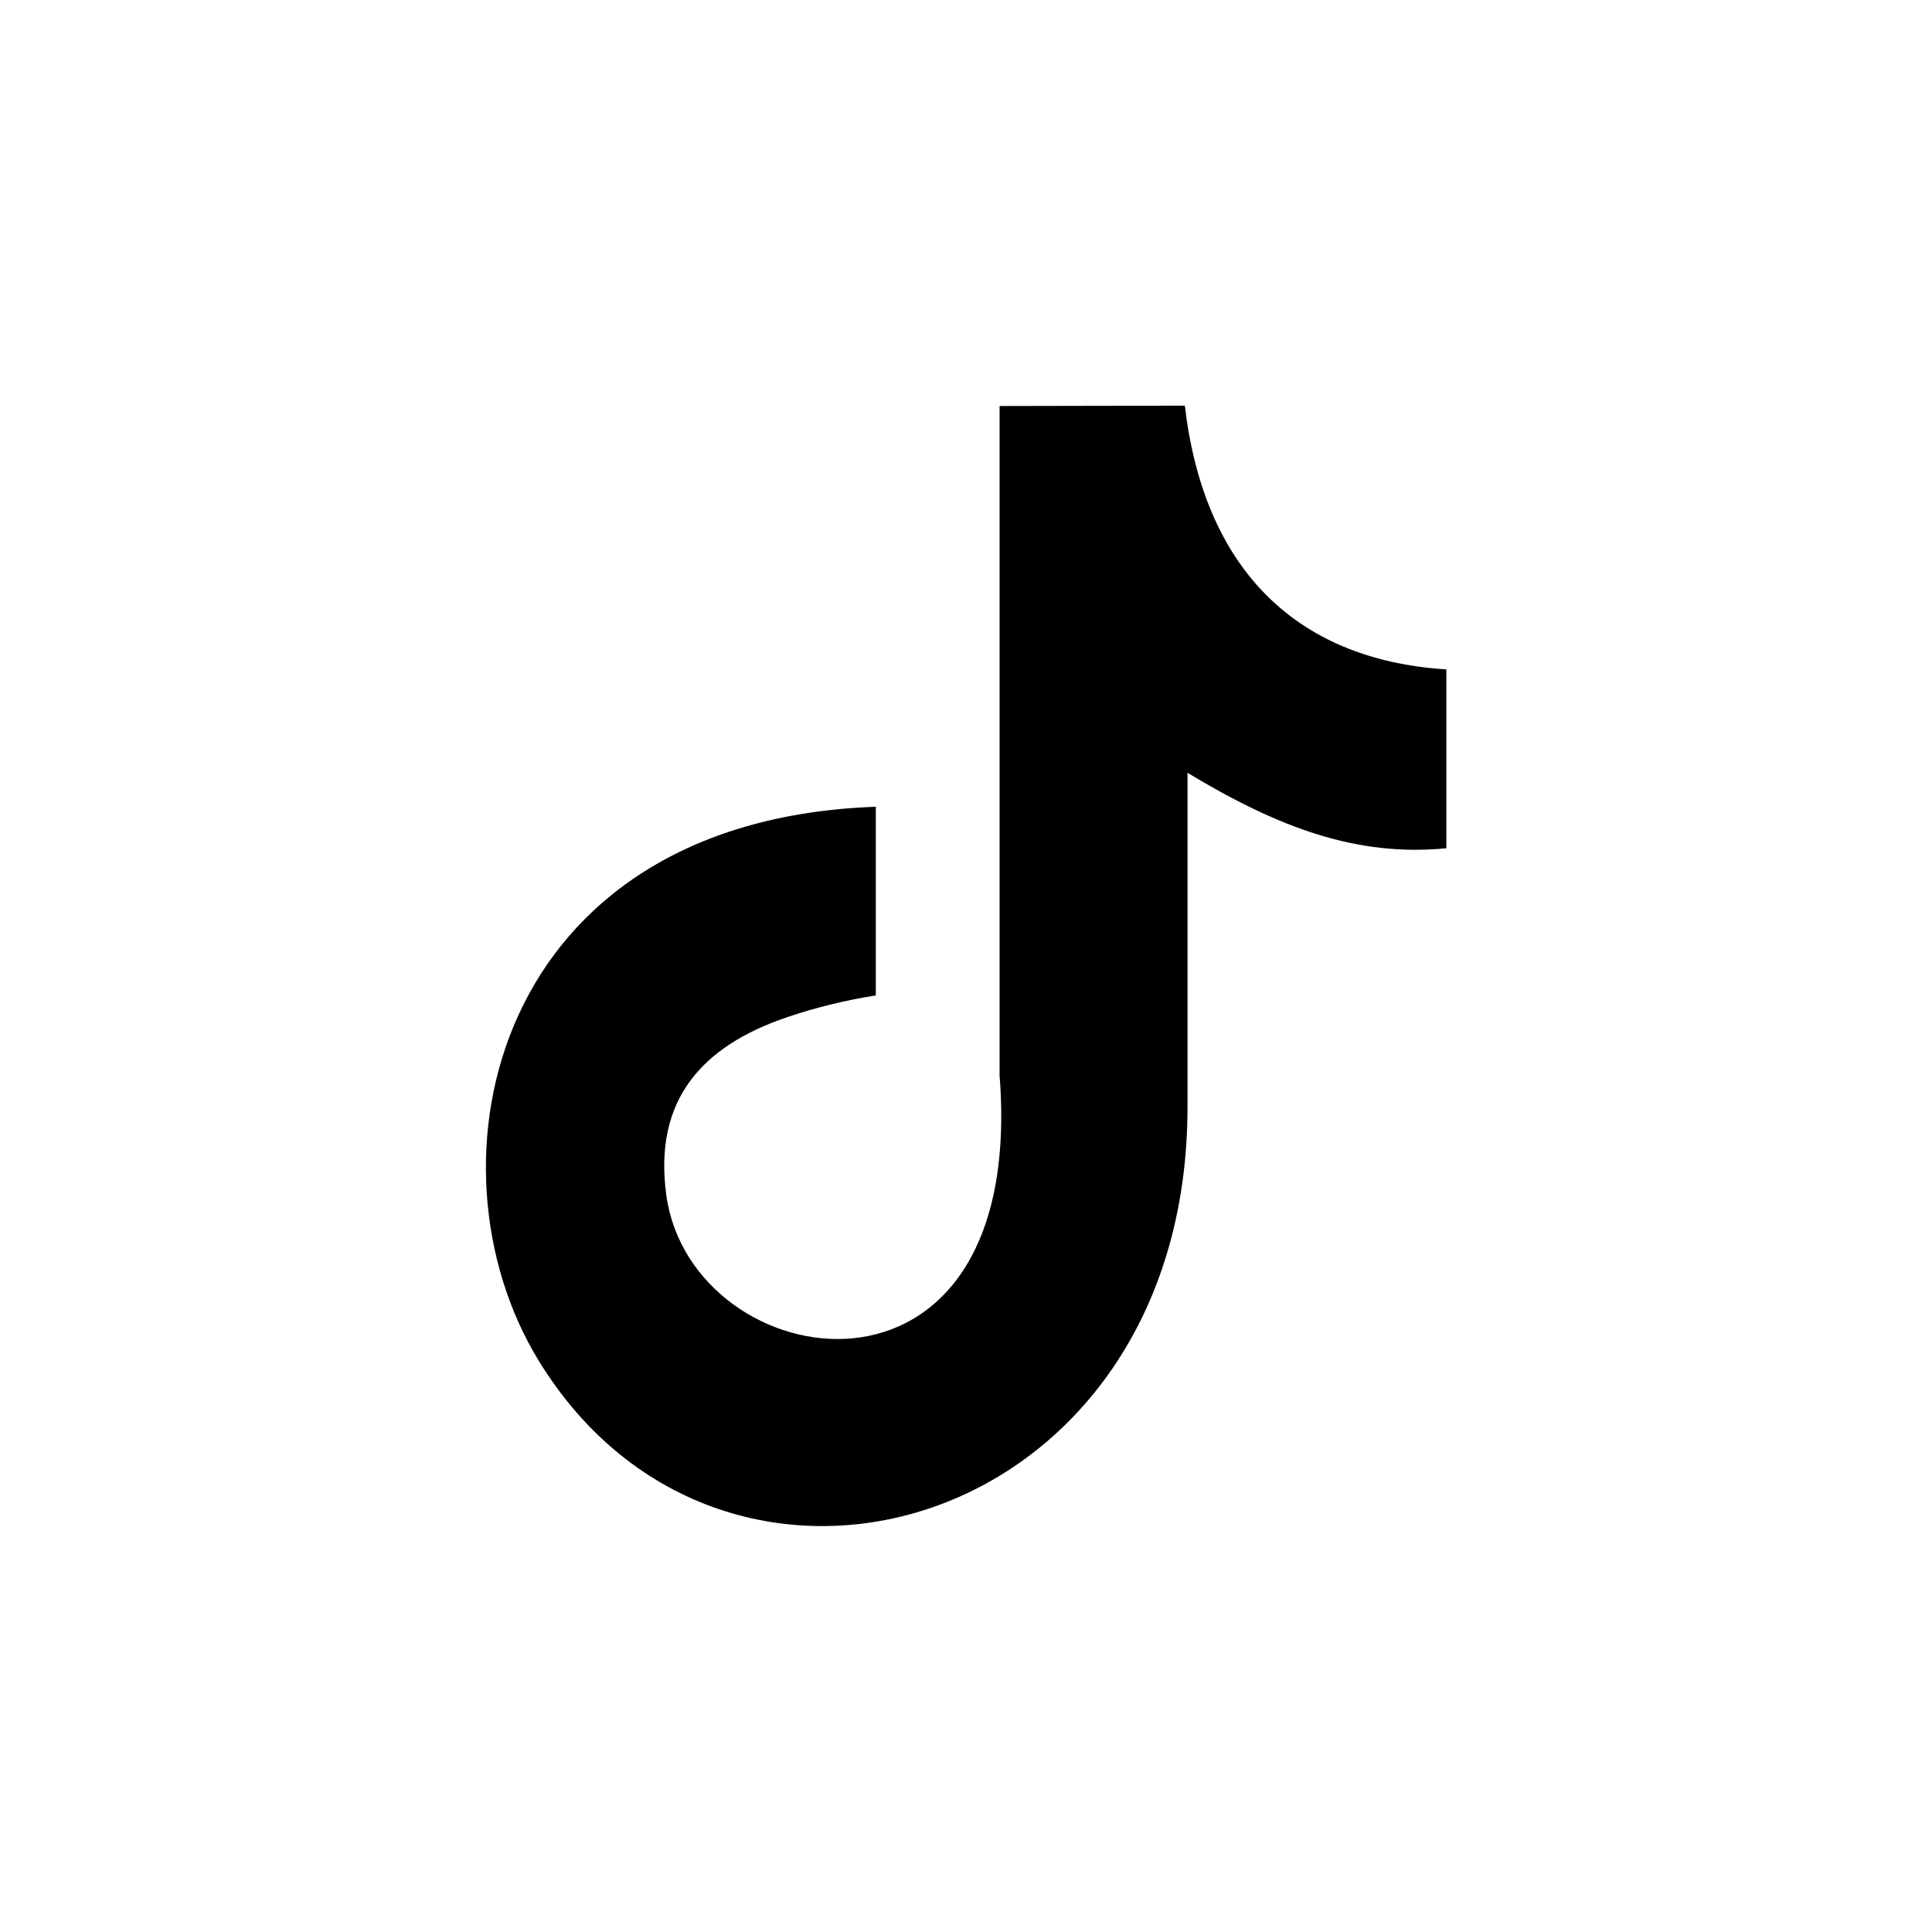
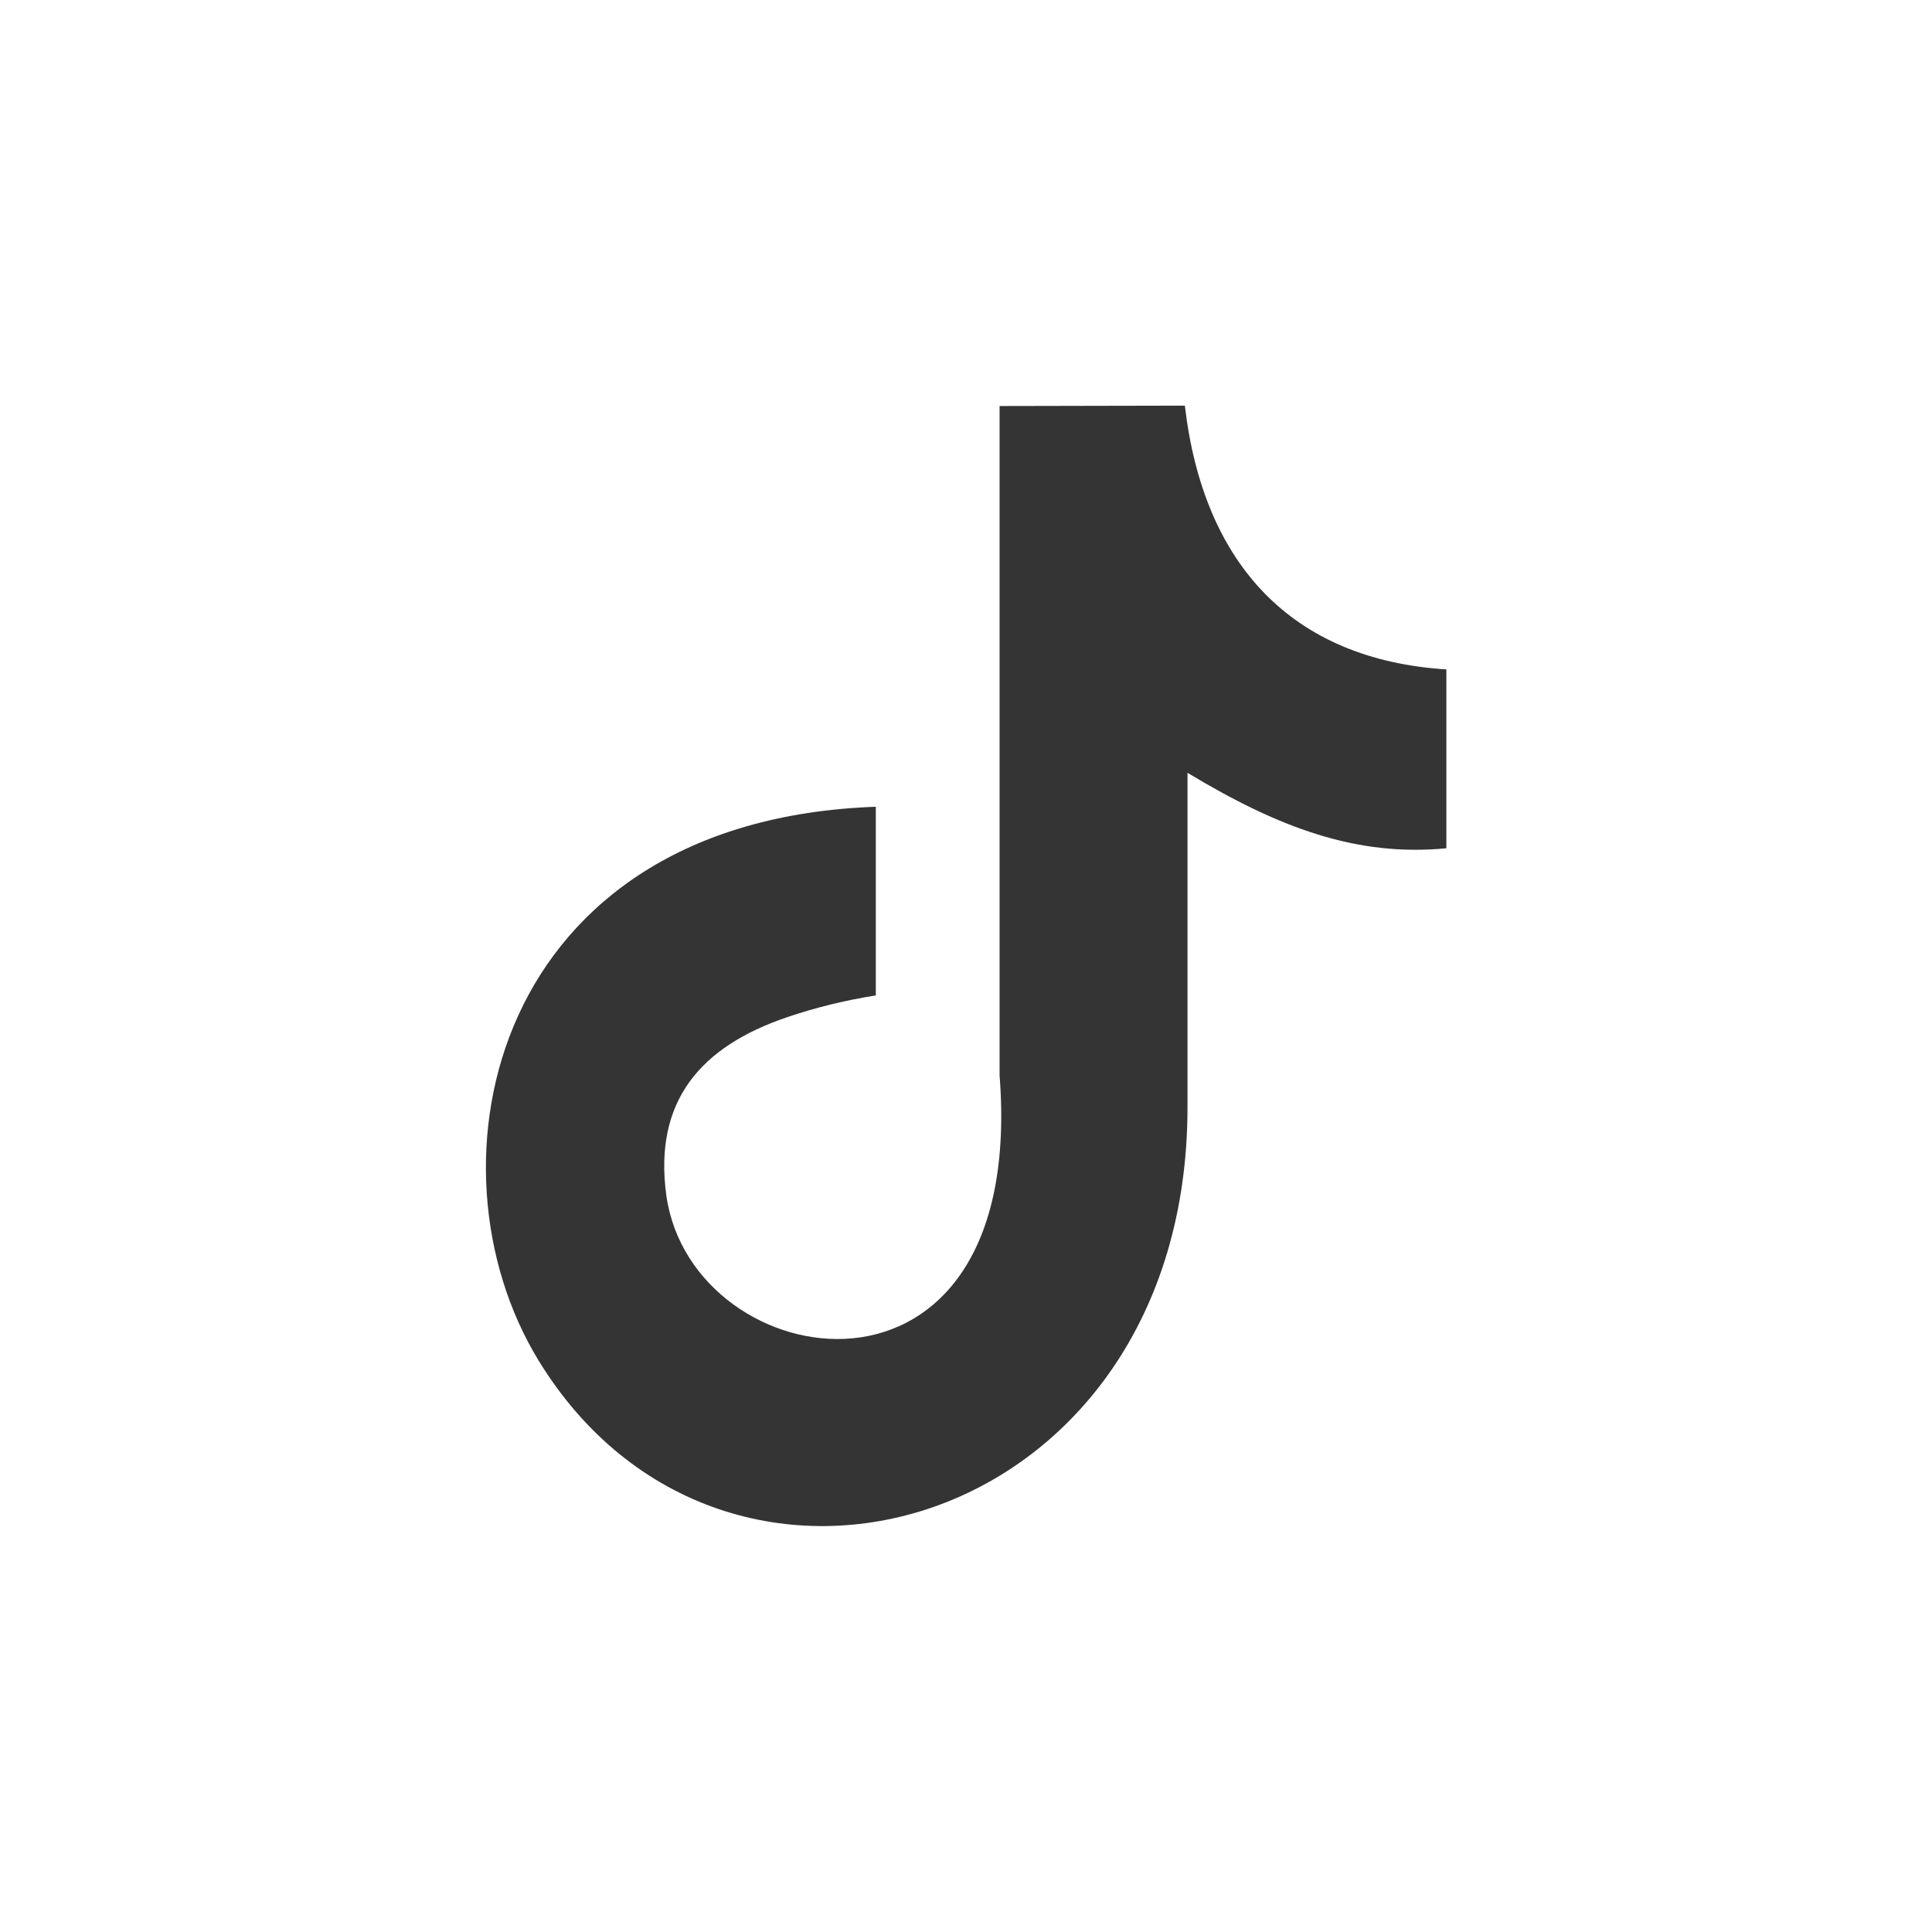
<svg xmlns="http://www.w3.org/2000/svg" version="1.1" id="Capa_1" x="0px" y="0px" viewBox="0 0 512 512" style="enable-background:new 0 0 512 512;" xml:space="preserve">
  <style type="text/css">
- 	.st0{fill-rule:evenodd;clip-rule:evenodd;}
+ 	.svg_base {fill:#343434;}
+ 	.svg_line{stroke:#343434;}
</style>
-   <path class="st0" d="M314,107.5c4.9,42.1,28.4,67.3,69.3,69.9v47.4c-23.7,2.3-44.4-5.4-68.6-20v88.6c0,112.6-122.7,147.8-172,67.1  c-31.7-51.9-12.3-143.1,89.4-146.7v50c-7.7,1.2-16,3.2-23.6,5.8c-22.6,7.7-35.4,22-31.9,47.3c6.9,48.5,95.7,62.8,88.3-31.9V107.6  L314,107.5L314,107.5z" />
+   <path class="svg_base" d="M314,107.5c4.9,42.1,28.4,67.3,69.3,69.9v47.4c-23.7,2.3-44.4-5.4-68.6-20v88.6c0,112.6-122.7,147.8-172,67.1  c-31.7-51.9-12.3-143.1,89.4-146.7v50c-7.7,1.2-16,3.2-23.6,5.8c-22.6,7.7-35.4,22-31.9,47.3c6.9,48.5,95.7,62.8,88.3-31.9V107.6  L314,107.5L314,107.5z" />
</svg>
